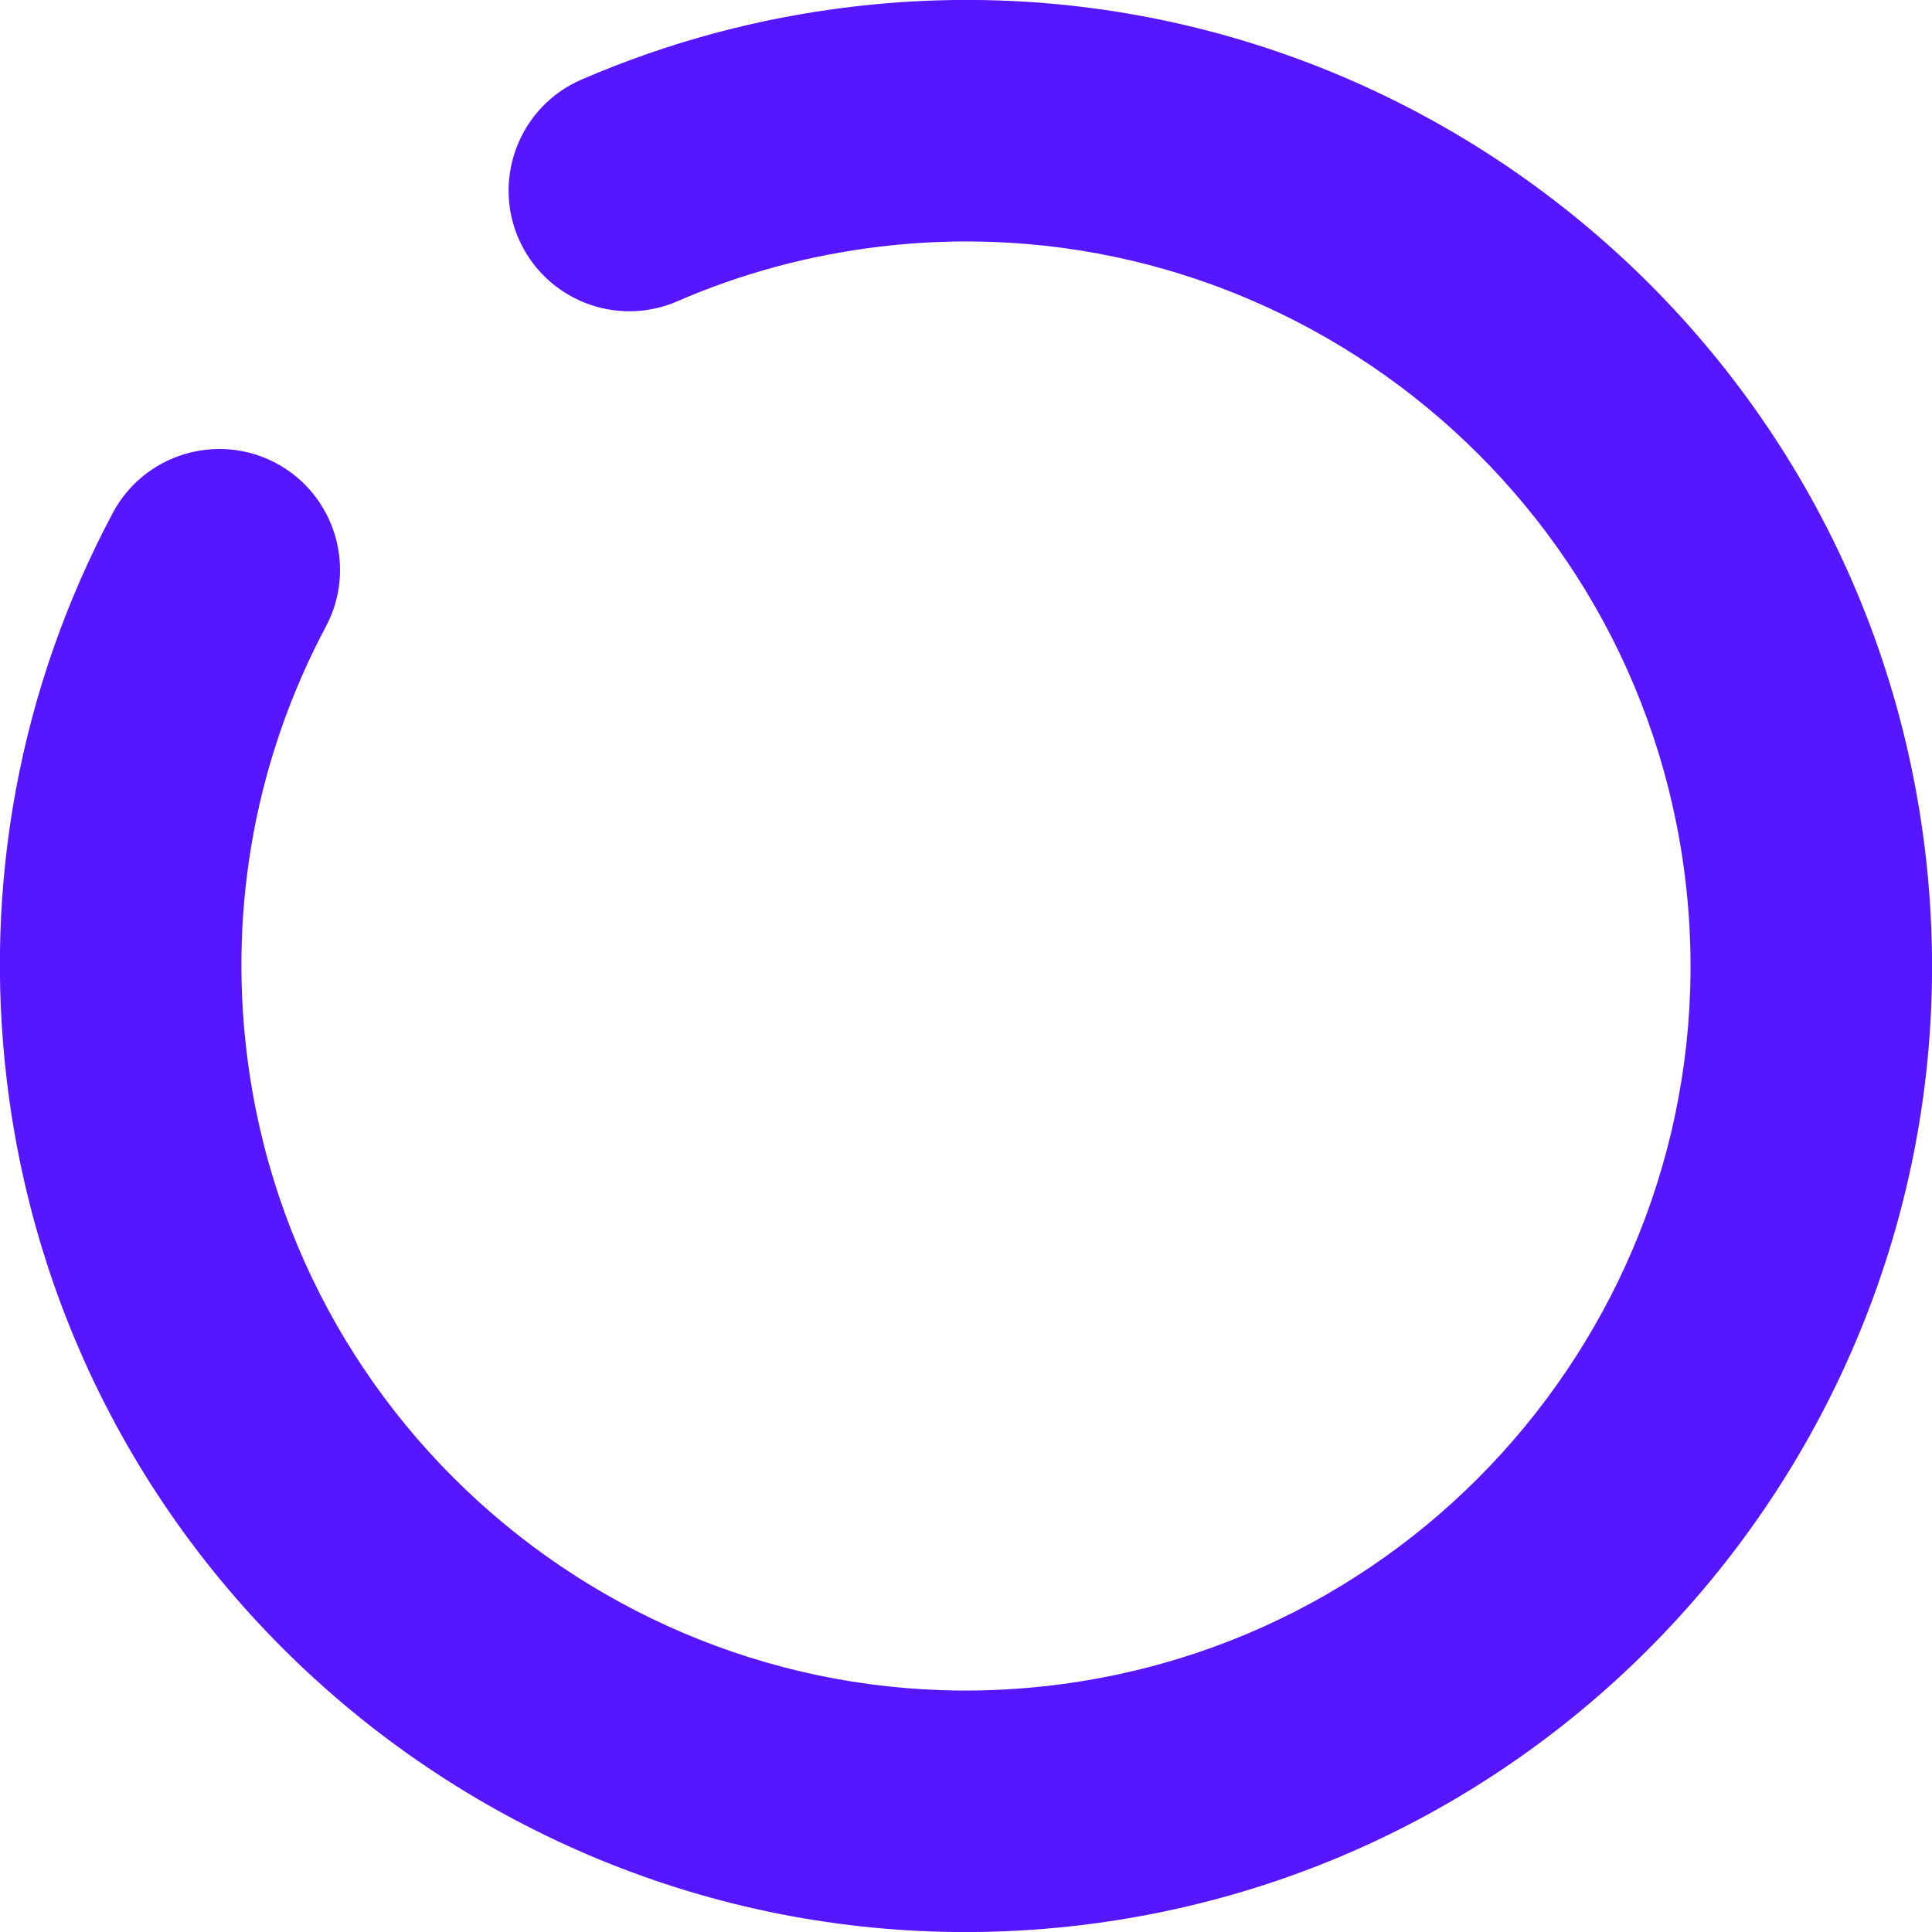
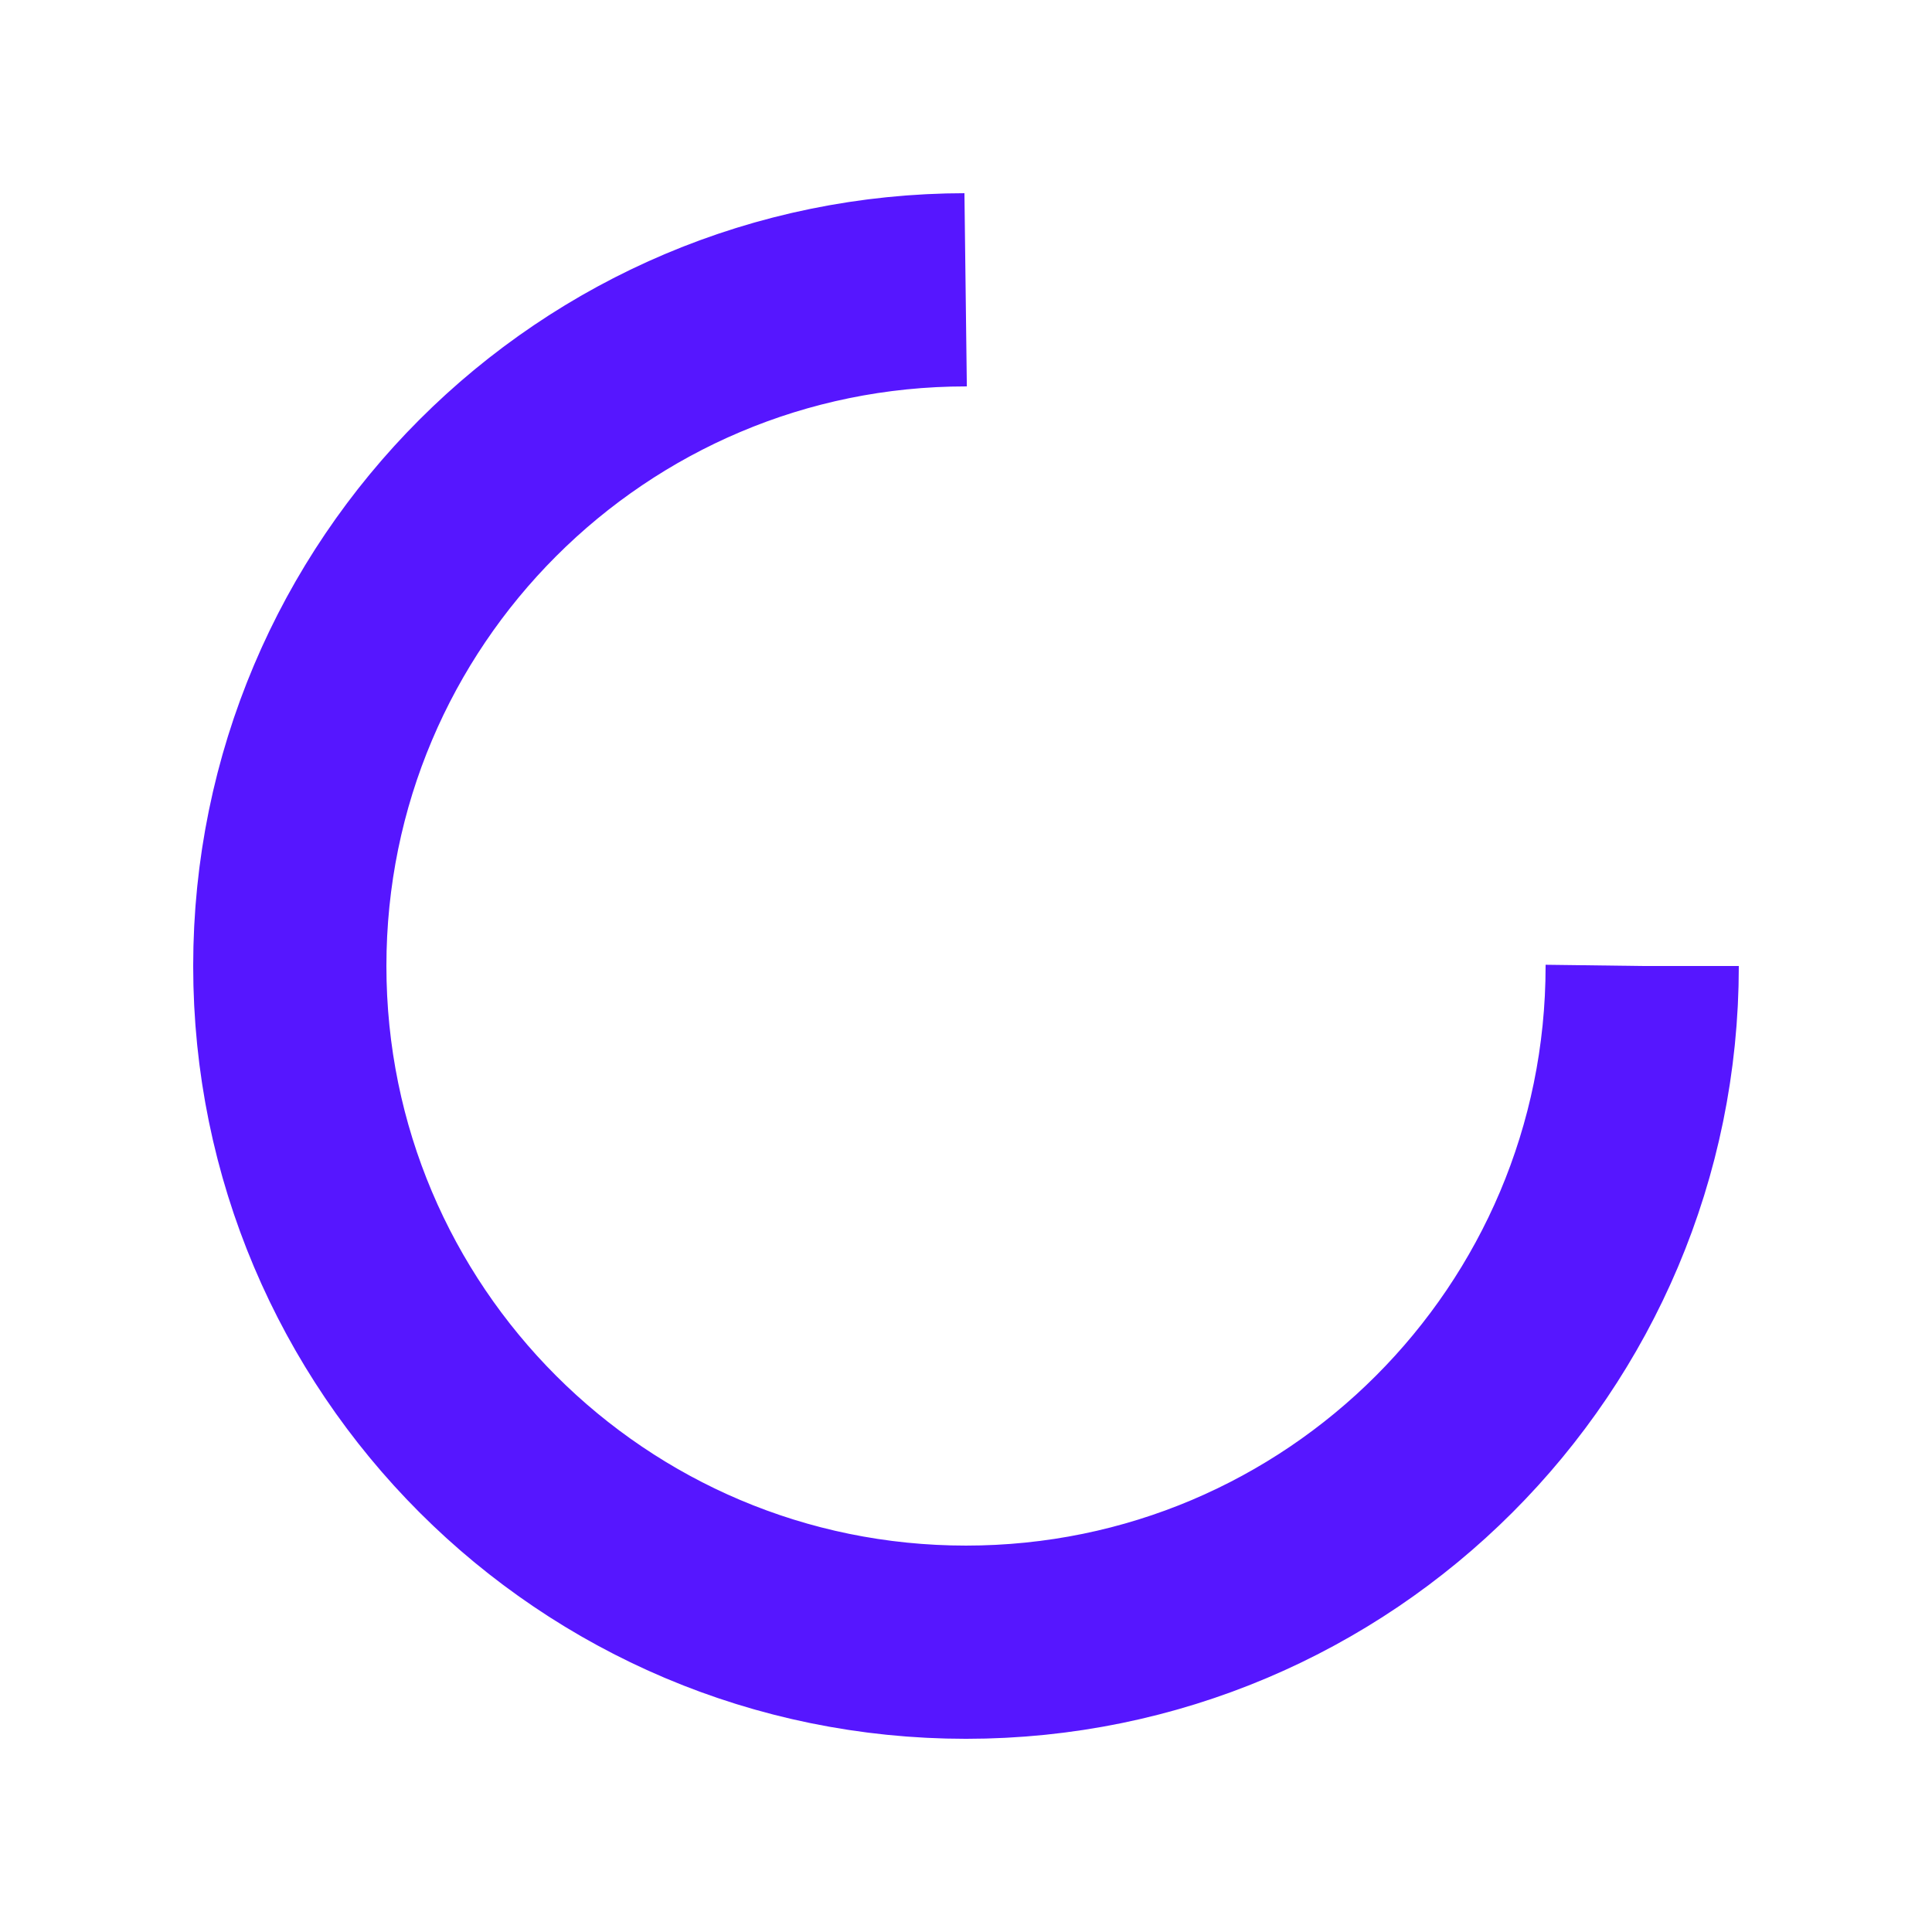
- <svg xmlns="http://www.w3.org/2000/svg" viewBox="0 0 16 16" width="16" height="16">
-   <g class="nc-icon-wrapper" fill="#5616ff">
-     <g class="nc-loop_circle-04-16">
-       <path fill="#5616ff" d="M8,16c-1.644,0-3.224-0.495-4.568-1.432 c-0.453-0.315-0.564-0.939-0.249-1.392c0.316-0.452,0.94-0.564,1.392-0.249 C5.583,13.629,6.767,14,8,14c3.309,0,6-2.691,6-6s-2.691-6-6-6S2,4.691,2,8 c0,0.584,0.083,1.162,0.249,1.716c0.158,0.529-0.144,1.086-0.673,1.244 c-0.528,0.157-1.086-0.144-1.244-0.673C0.112,9.547,0,8.778,0,8c0-4.411,3.589-8,8-8 s8,3.589,8,8S12.411,16,8,16z" transform="rotate(83.144 8 8)" />
-     </g>
-   </g>
+ <svg xmlns="http://www.w3.org/2000/svg" style="margin: auto; background-image: none; display: block; shape-rendering: auto; animation-play-state: running; animation-delay: 0s; background-position: initial initial; background-repeat: initial initial;" width="16px" height="16px" viewBox="0 0 100 100" preserveAspectRatio="xMidYMid">
+   <circle cx="50" cy="50" fill="none" stroke="#5616ff" stroke-width="10" r="35" stroke-dasharray="164.934 56.978" style="animation-play-state: running; animation-delay: 0s;">
+     <animateTransform attributeName="transform" type="rotate" repeatCount="indefinite" dur="1s" values="0 50 50;360 50 50" keyTimes="0;1" style="animation-play-state: running; animation-delay: 0s;" />
+   </circle>
</svg>
